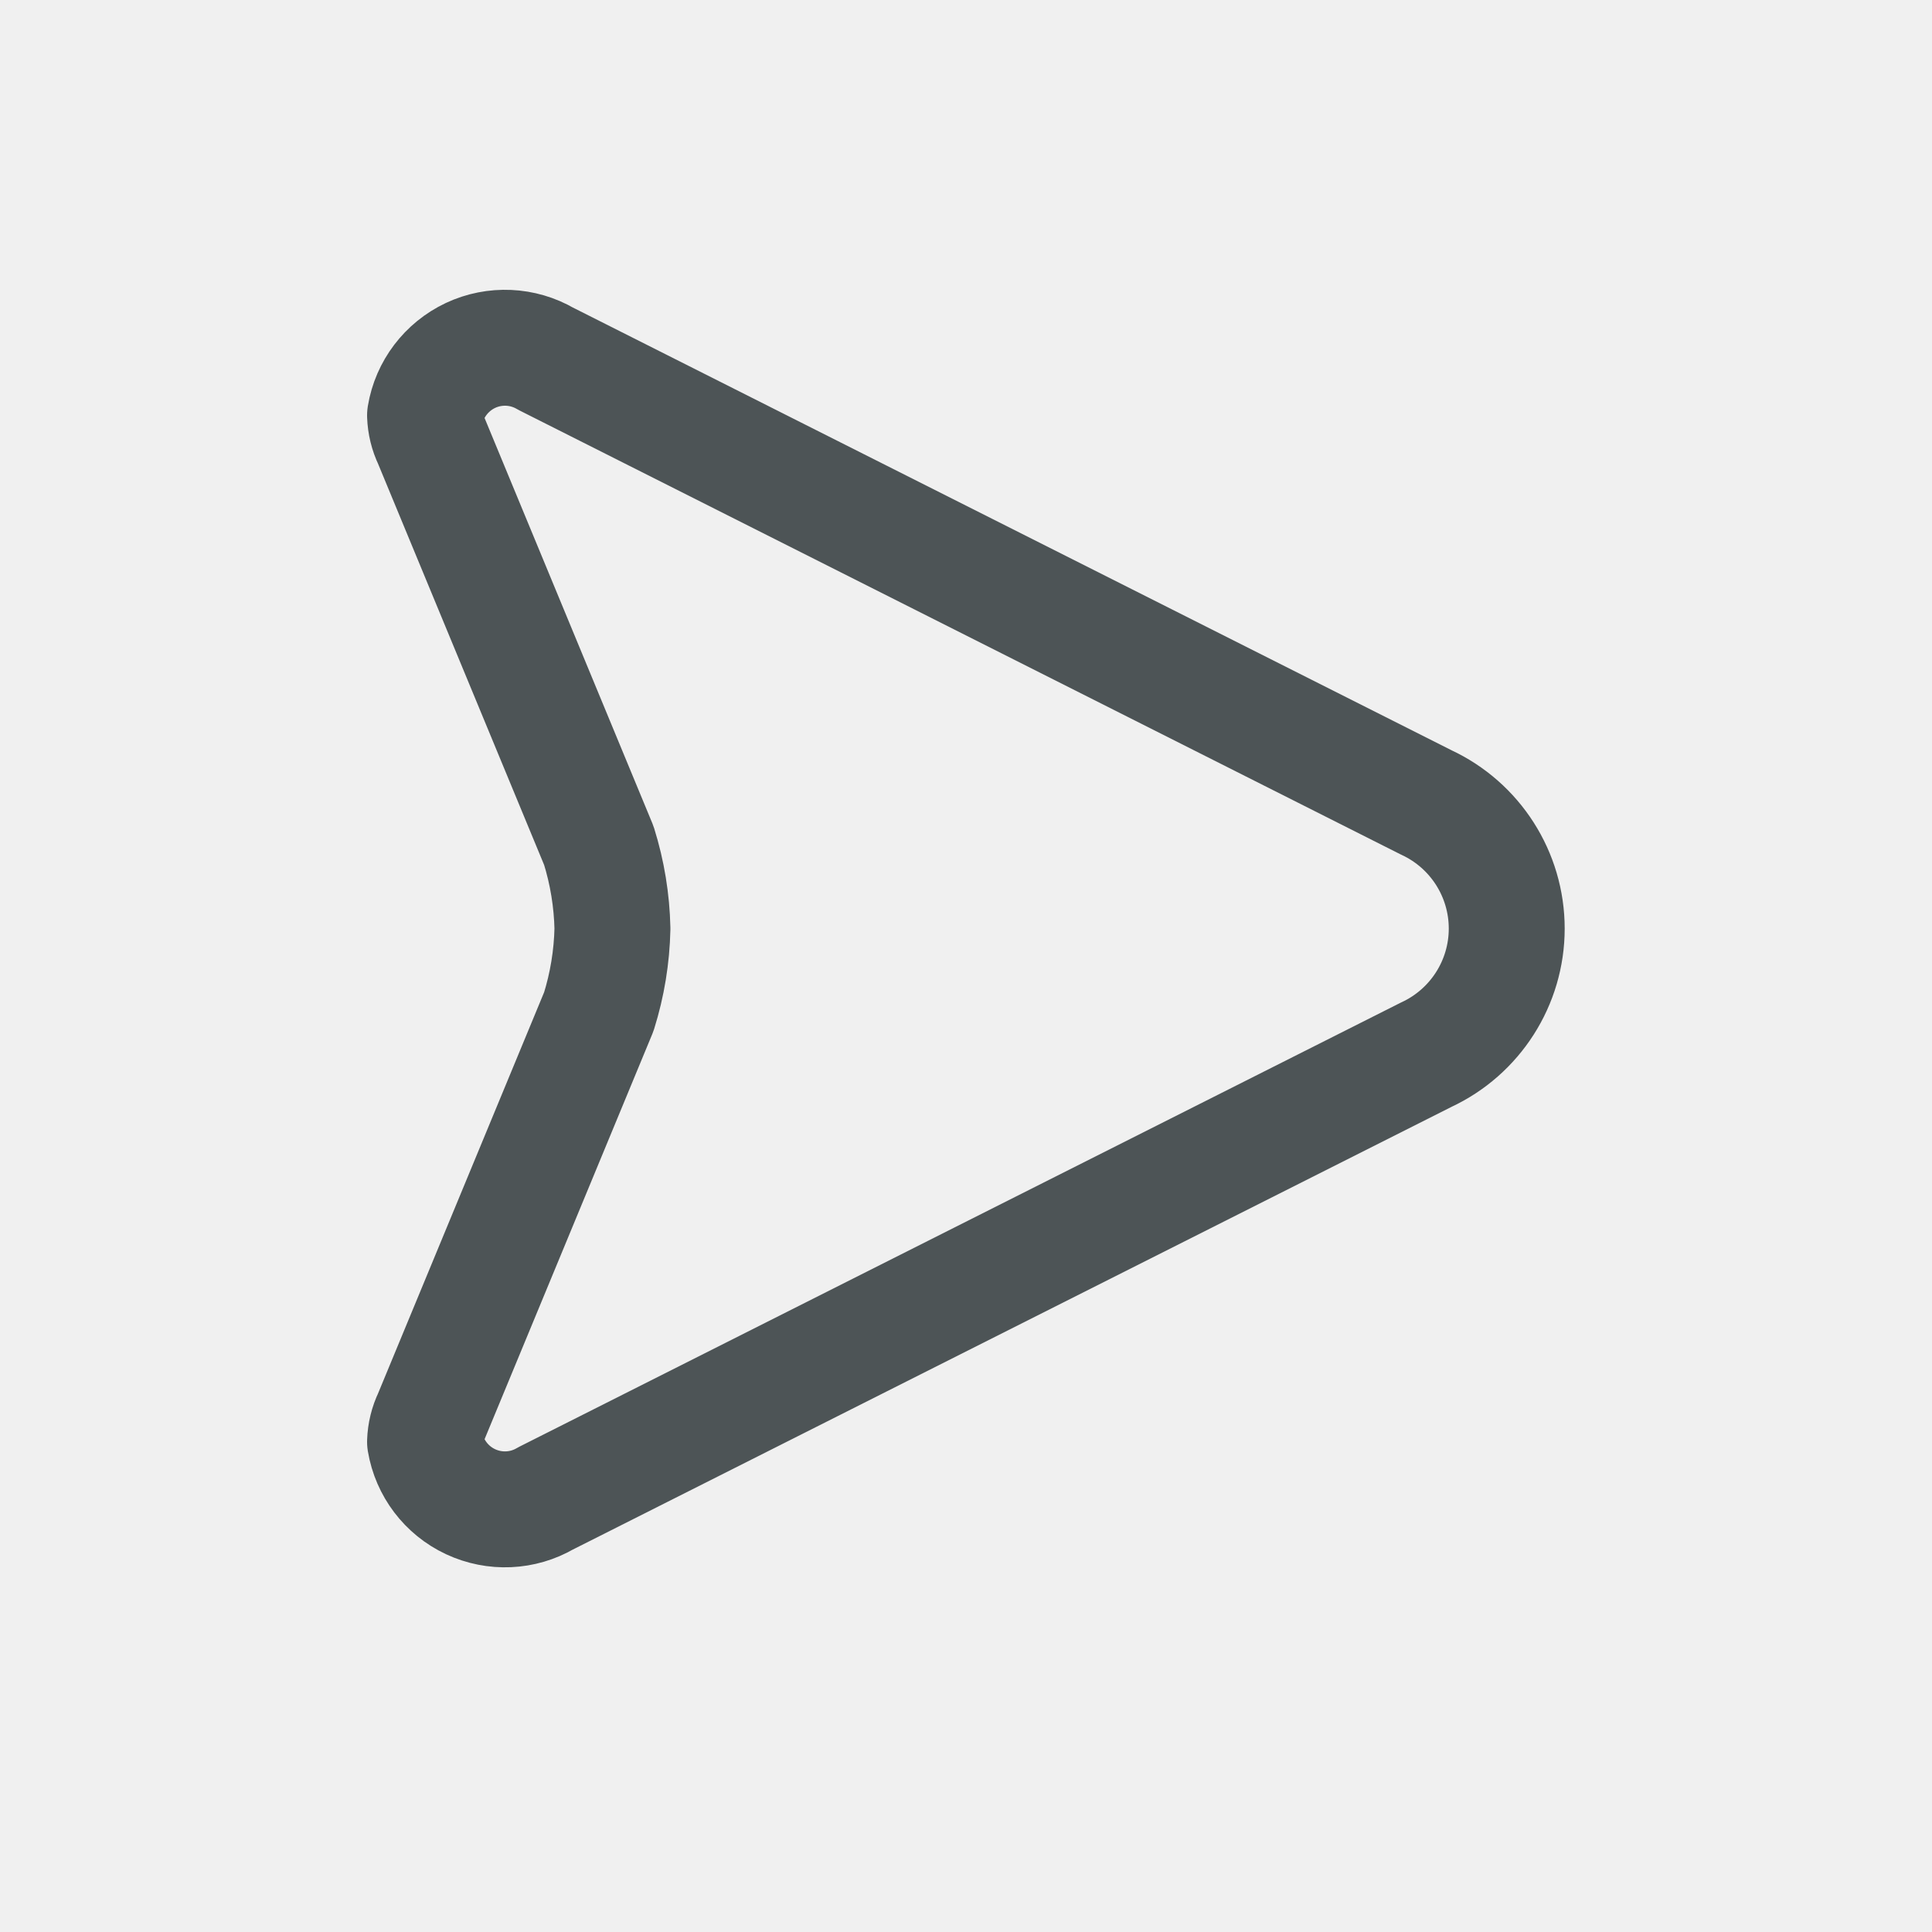
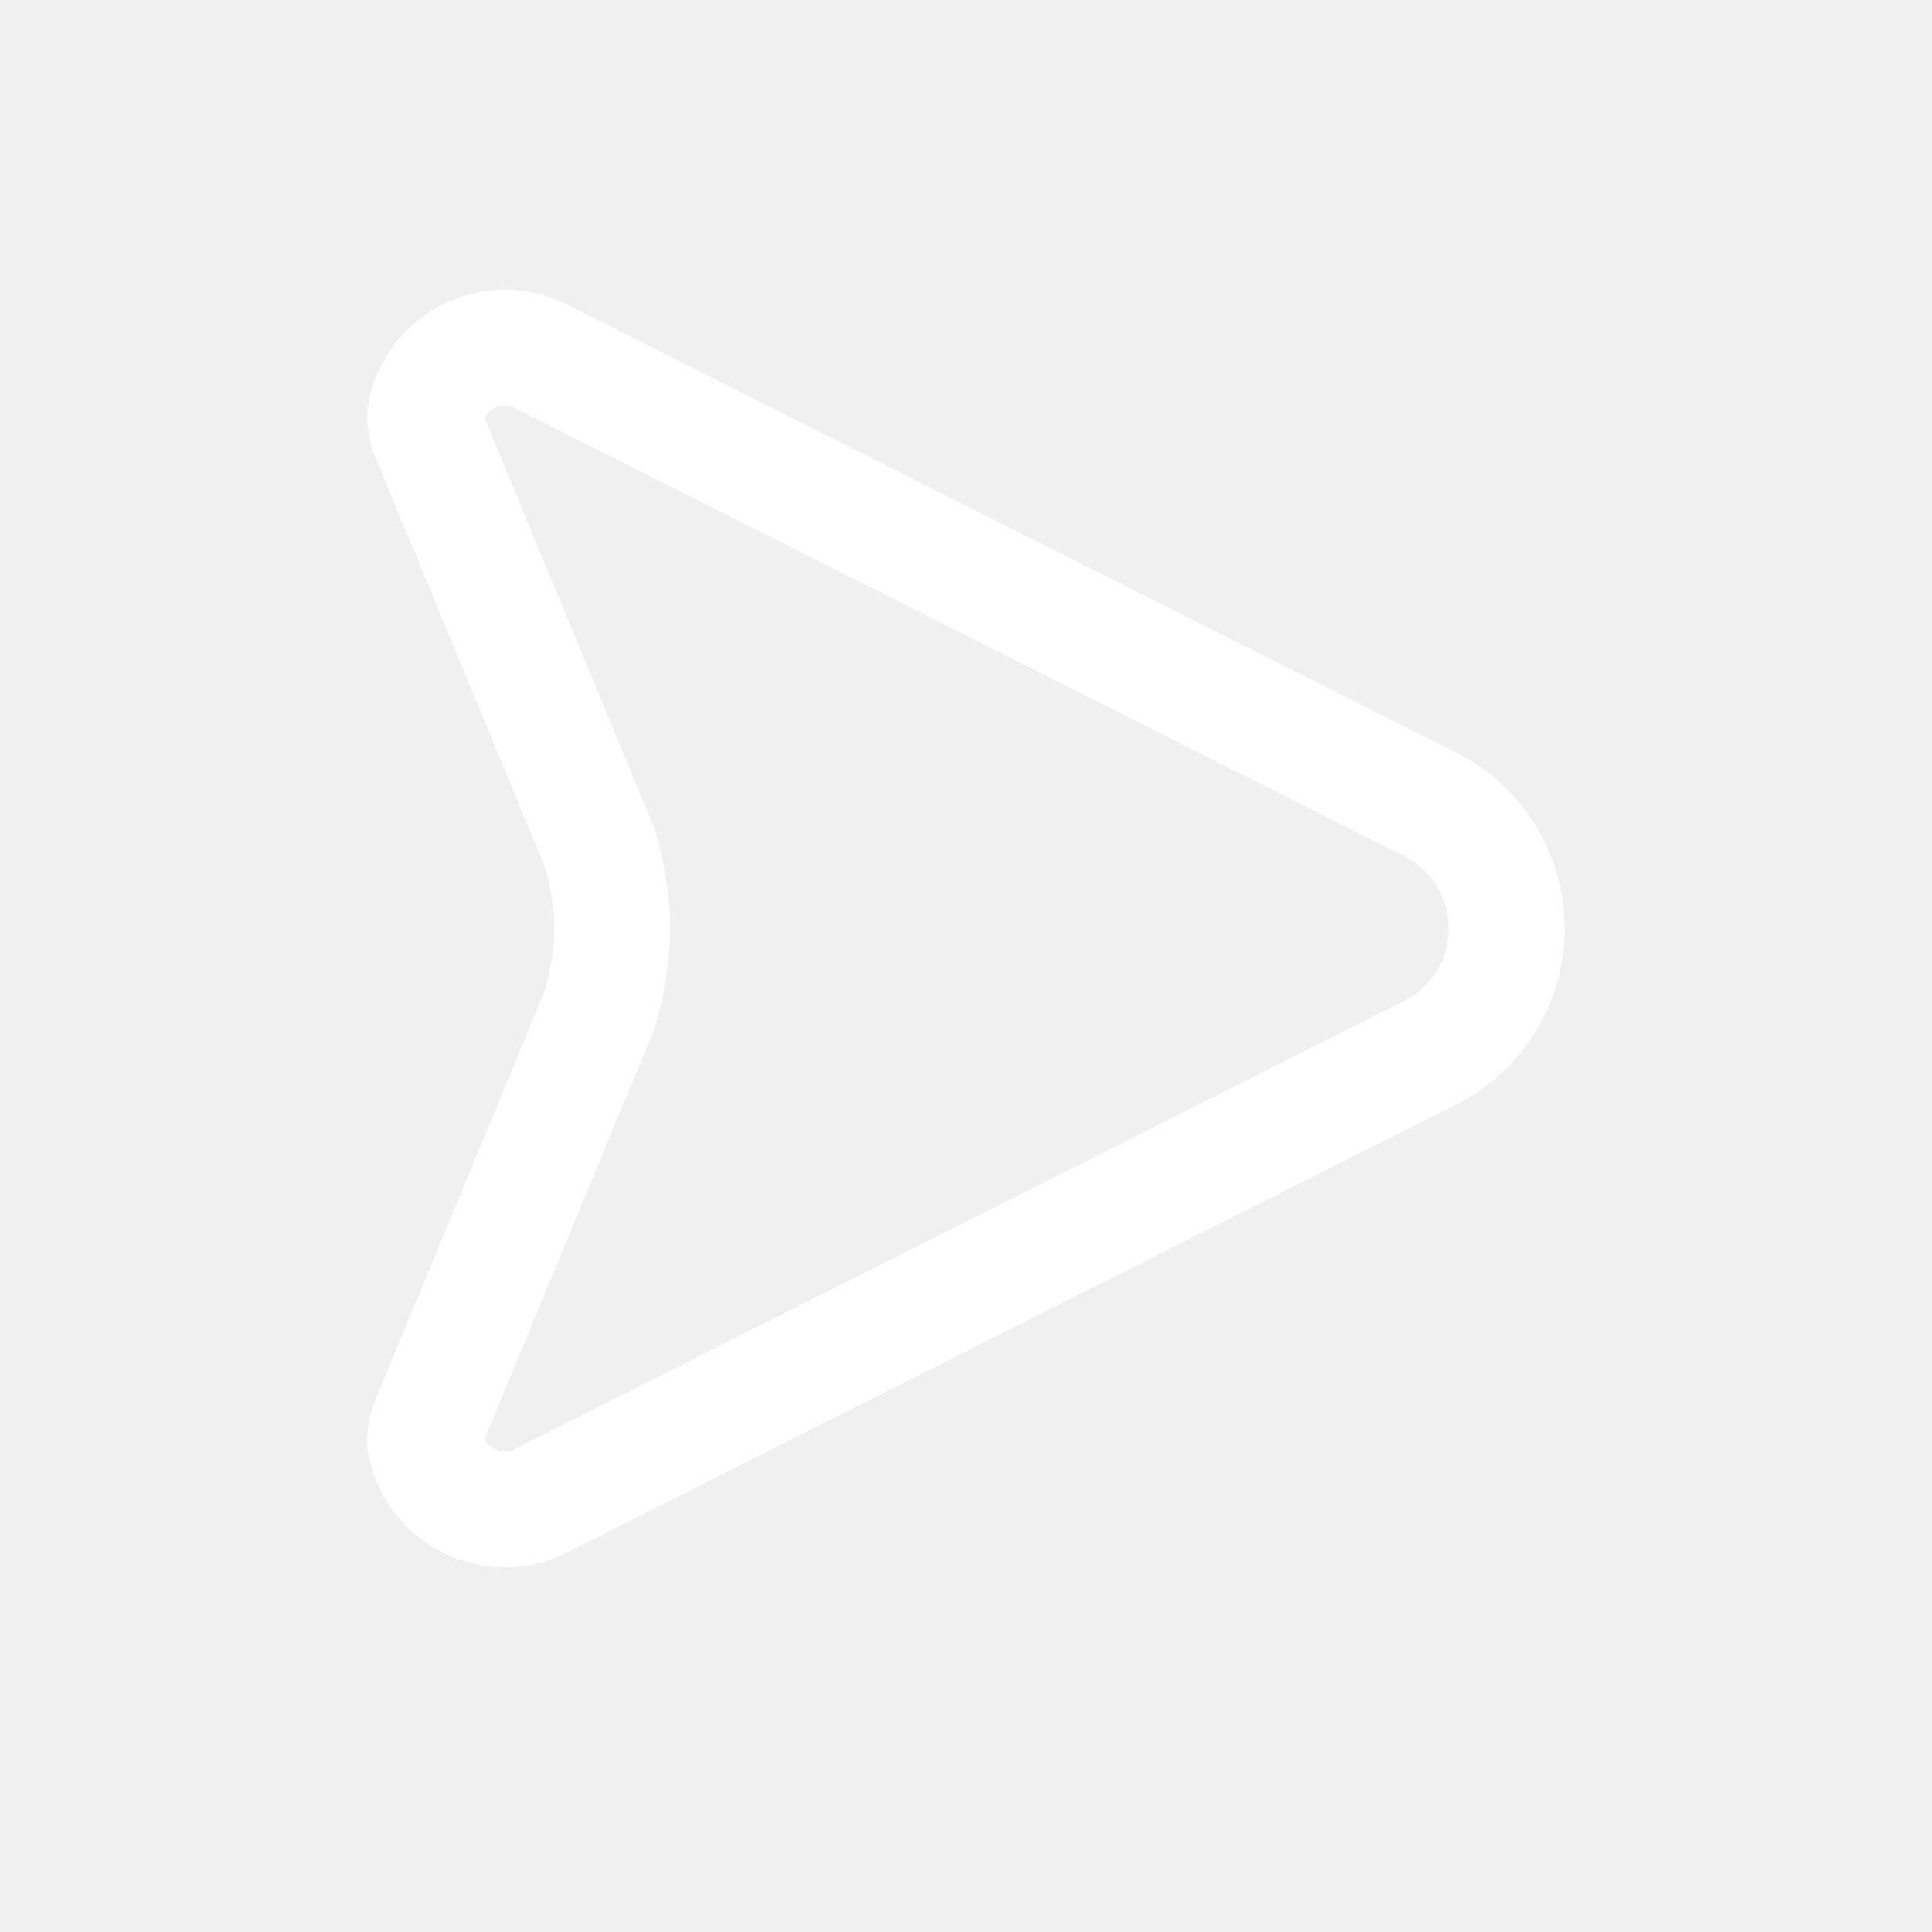
- <svg xmlns="http://www.w3.org/2000/svg" width="800px" height="800px" viewBox="0 -0.5 25 25" fill="none">
+ <svg xmlns="http://www.w3.org/2000/svg" width="64px" height="64px" viewBox="0 -0.5 25 25" fill="none" stroke="#ffffff">
  <g id="SVGRepo_bgCarrier" stroke-width="0" />
  <g id="SVGRepo_tracerCarrier" stroke-linecap="round" stroke-linejoin="round" />
  <g id="SVGRepo_iconCarrier">
-     <path fill-rule="evenodd" clip-rule="evenodd" d="M18.455 9.883L7.063 4.143C6.765 3.969 6.401 3.953 6.089 4.099C5.777 4.246 5.556 4.536 5.5 4.876C5.504 4.989 5.531 5.1 5.58 5.202L7.749 10.442C7.858 10.79 7.917 11.152 7.925 11.516C7.917 11.881 7.858 12.242 7.749 12.59L5.58 17.83C5.531 17.932 5.504 18.043 5.5 18.156C5.557 18.496 5.777 18.786 6.089 18.932C6.401 19.078 6.765 19.062 7.062 18.888L18.455 13.148C19.09 12.853 19.497 12.216 19.497 11.516C19.497 10.815 19.09 10.178 18.455 9.883V9.883Z" stroke="#4D5456" stroke-width="1.5" stroke-linecap="round" stroke-linejoin="round" />
+     <path fill-rule="evenodd" clip-rule="evenodd" d="M18.455 9.883L7.063 4.143C6.765 3.969 6.401 3.953 6.089 4.099C5.777 4.246 5.556 4.536 5.5 4.876C5.504 4.989 5.531 5.1 5.58 5.202L7.749 10.442C7.858 10.79 7.917 11.152 7.925 11.516C7.917 11.881 7.858 12.242 7.749 12.59L5.58 17.83C5.531 17.932 5.504 18.043 5.5 18.156C5.557 18.496 5.777 18.786 6.089 18.932C6.401 19.078 6.765 19.062 7.062 18.888L18.455 13.148C19.09 12.853 19.497 12.216 19.497 11.516C19.497 10.815 19.09 10.178 18.455 9.883V9.883Z" stroke="#ffffff" stroke-width="1.5" stroke-linecap="round" stroke-linejoin="round" />
  </g>
</svg>
